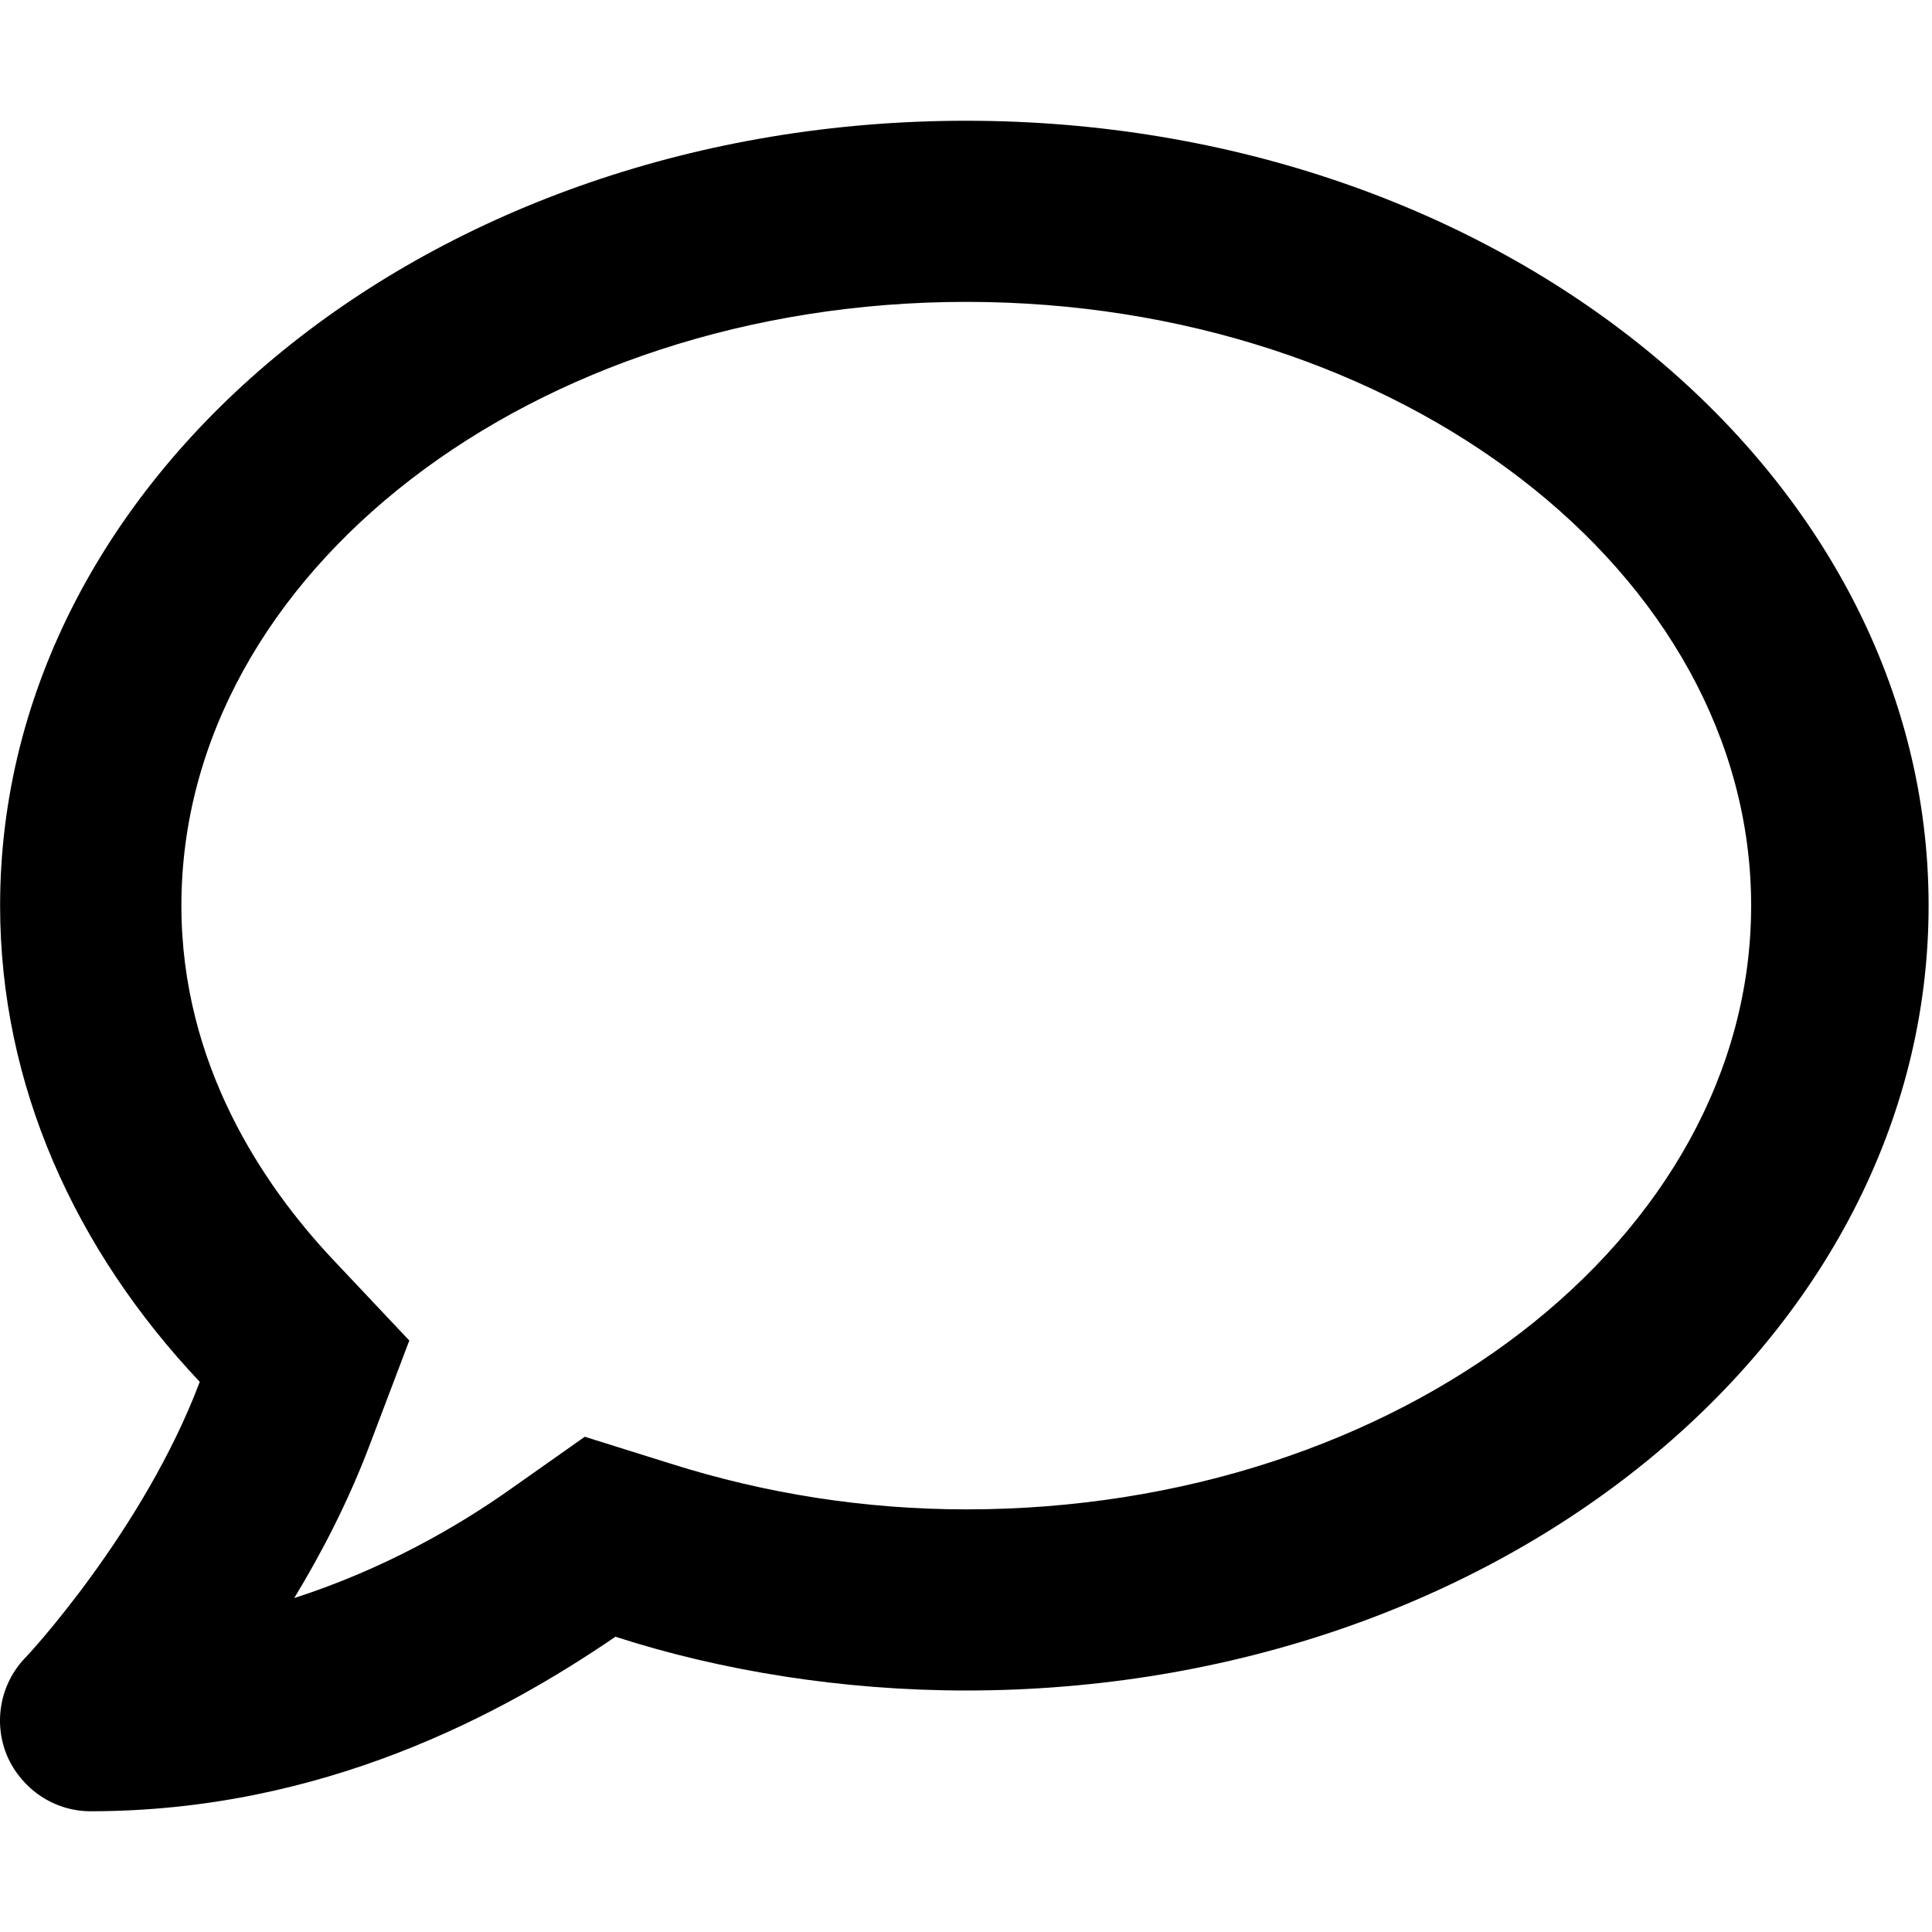
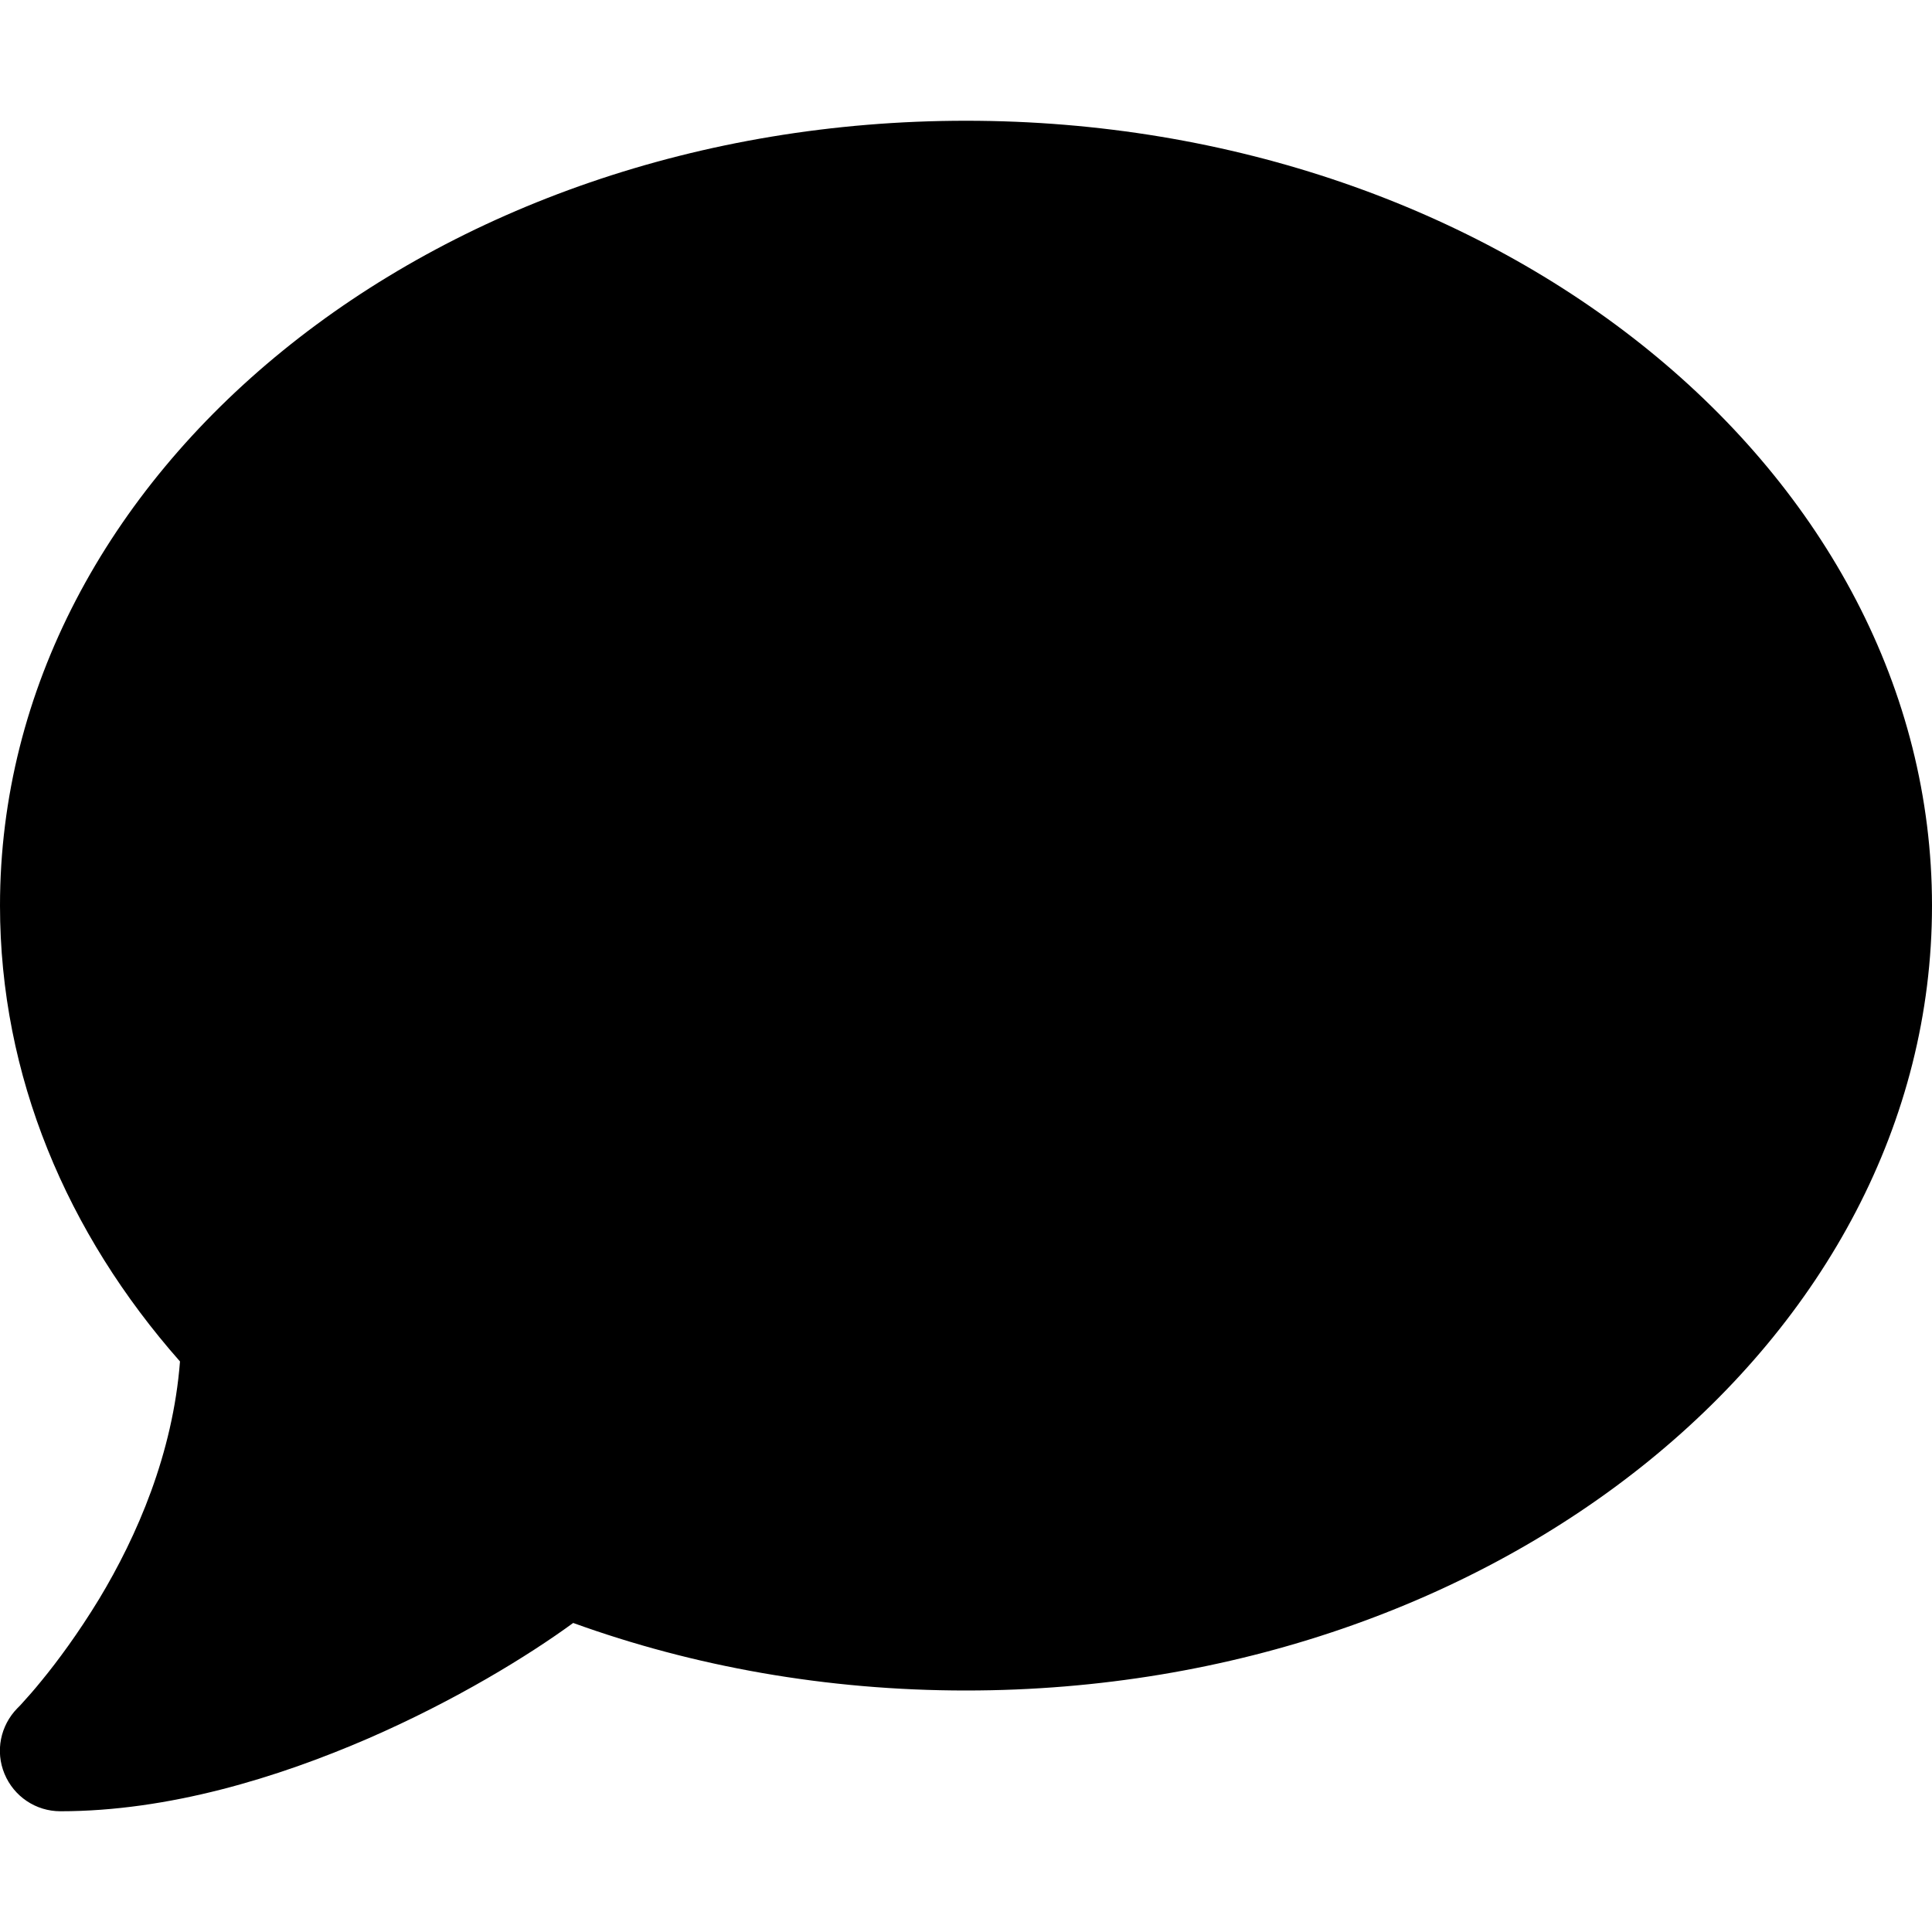
<svg xmlns="http://www.w3.org/2000/svg" viewBox="0 0 512 512">
-   <path d="M256 32C114.6 32 .027 125.1 .027 240c0 47.63 19.91 91.25 52.91 126.2c-14.88 39.5-45.87 72.88-46.37 73.25c-6.625 7-8.375 17.25-4.625 26C5.818 474.2 14.38 480 24 480c61.5 0 109.1-25.75 139.1-46.25C191.1 442.8 223.3 448 256 448c141.4 0 255.1-93.13 255.1-208S397.4 32 256 32zM256.1 400c-26.75 0-53.12-4.125-78.38-12.12l-22.75-7.125l-19.5 13.75c-14.25 10.12-33.88 21.38-57.5 29c7.375-12.12 14.37-25.75 19.88-40.25l10.62-28l-20.62-21.87C69.82 314.1 48.07 282.2 48.07 240c0-88.25 93.25-160 208-160s208 71.75 208 160S370.8 400 256.1 400z" />
+   <path d="M512 240c0 114.9-114.6 208-256 208c-37.1 0-72.3-6.4-104.1-17.9c-11.9 8.7-31.3 20.6-54.3 30.6C73.6 471.1 44.7 480 16 480c-6.5 0-12.3-3.9-14.8-9.9c-2.5-6-1.1-12.8 3.4-17.4l0 0 0 0 0 0 0 0 .3-.3c.3-.3 .7-.7 1.3-1.4c1.1-1.2 2.8-3.1 4.9-5.7c4.1-5 9.6-12.4 15.2-21.6c10-16.6 19.5-38.4 21.4-62.9C17.7 326.8 0 285.1 0 240C0 125.1 114.6 32 256 32s256 93.1 256 208z" />
</svg>
